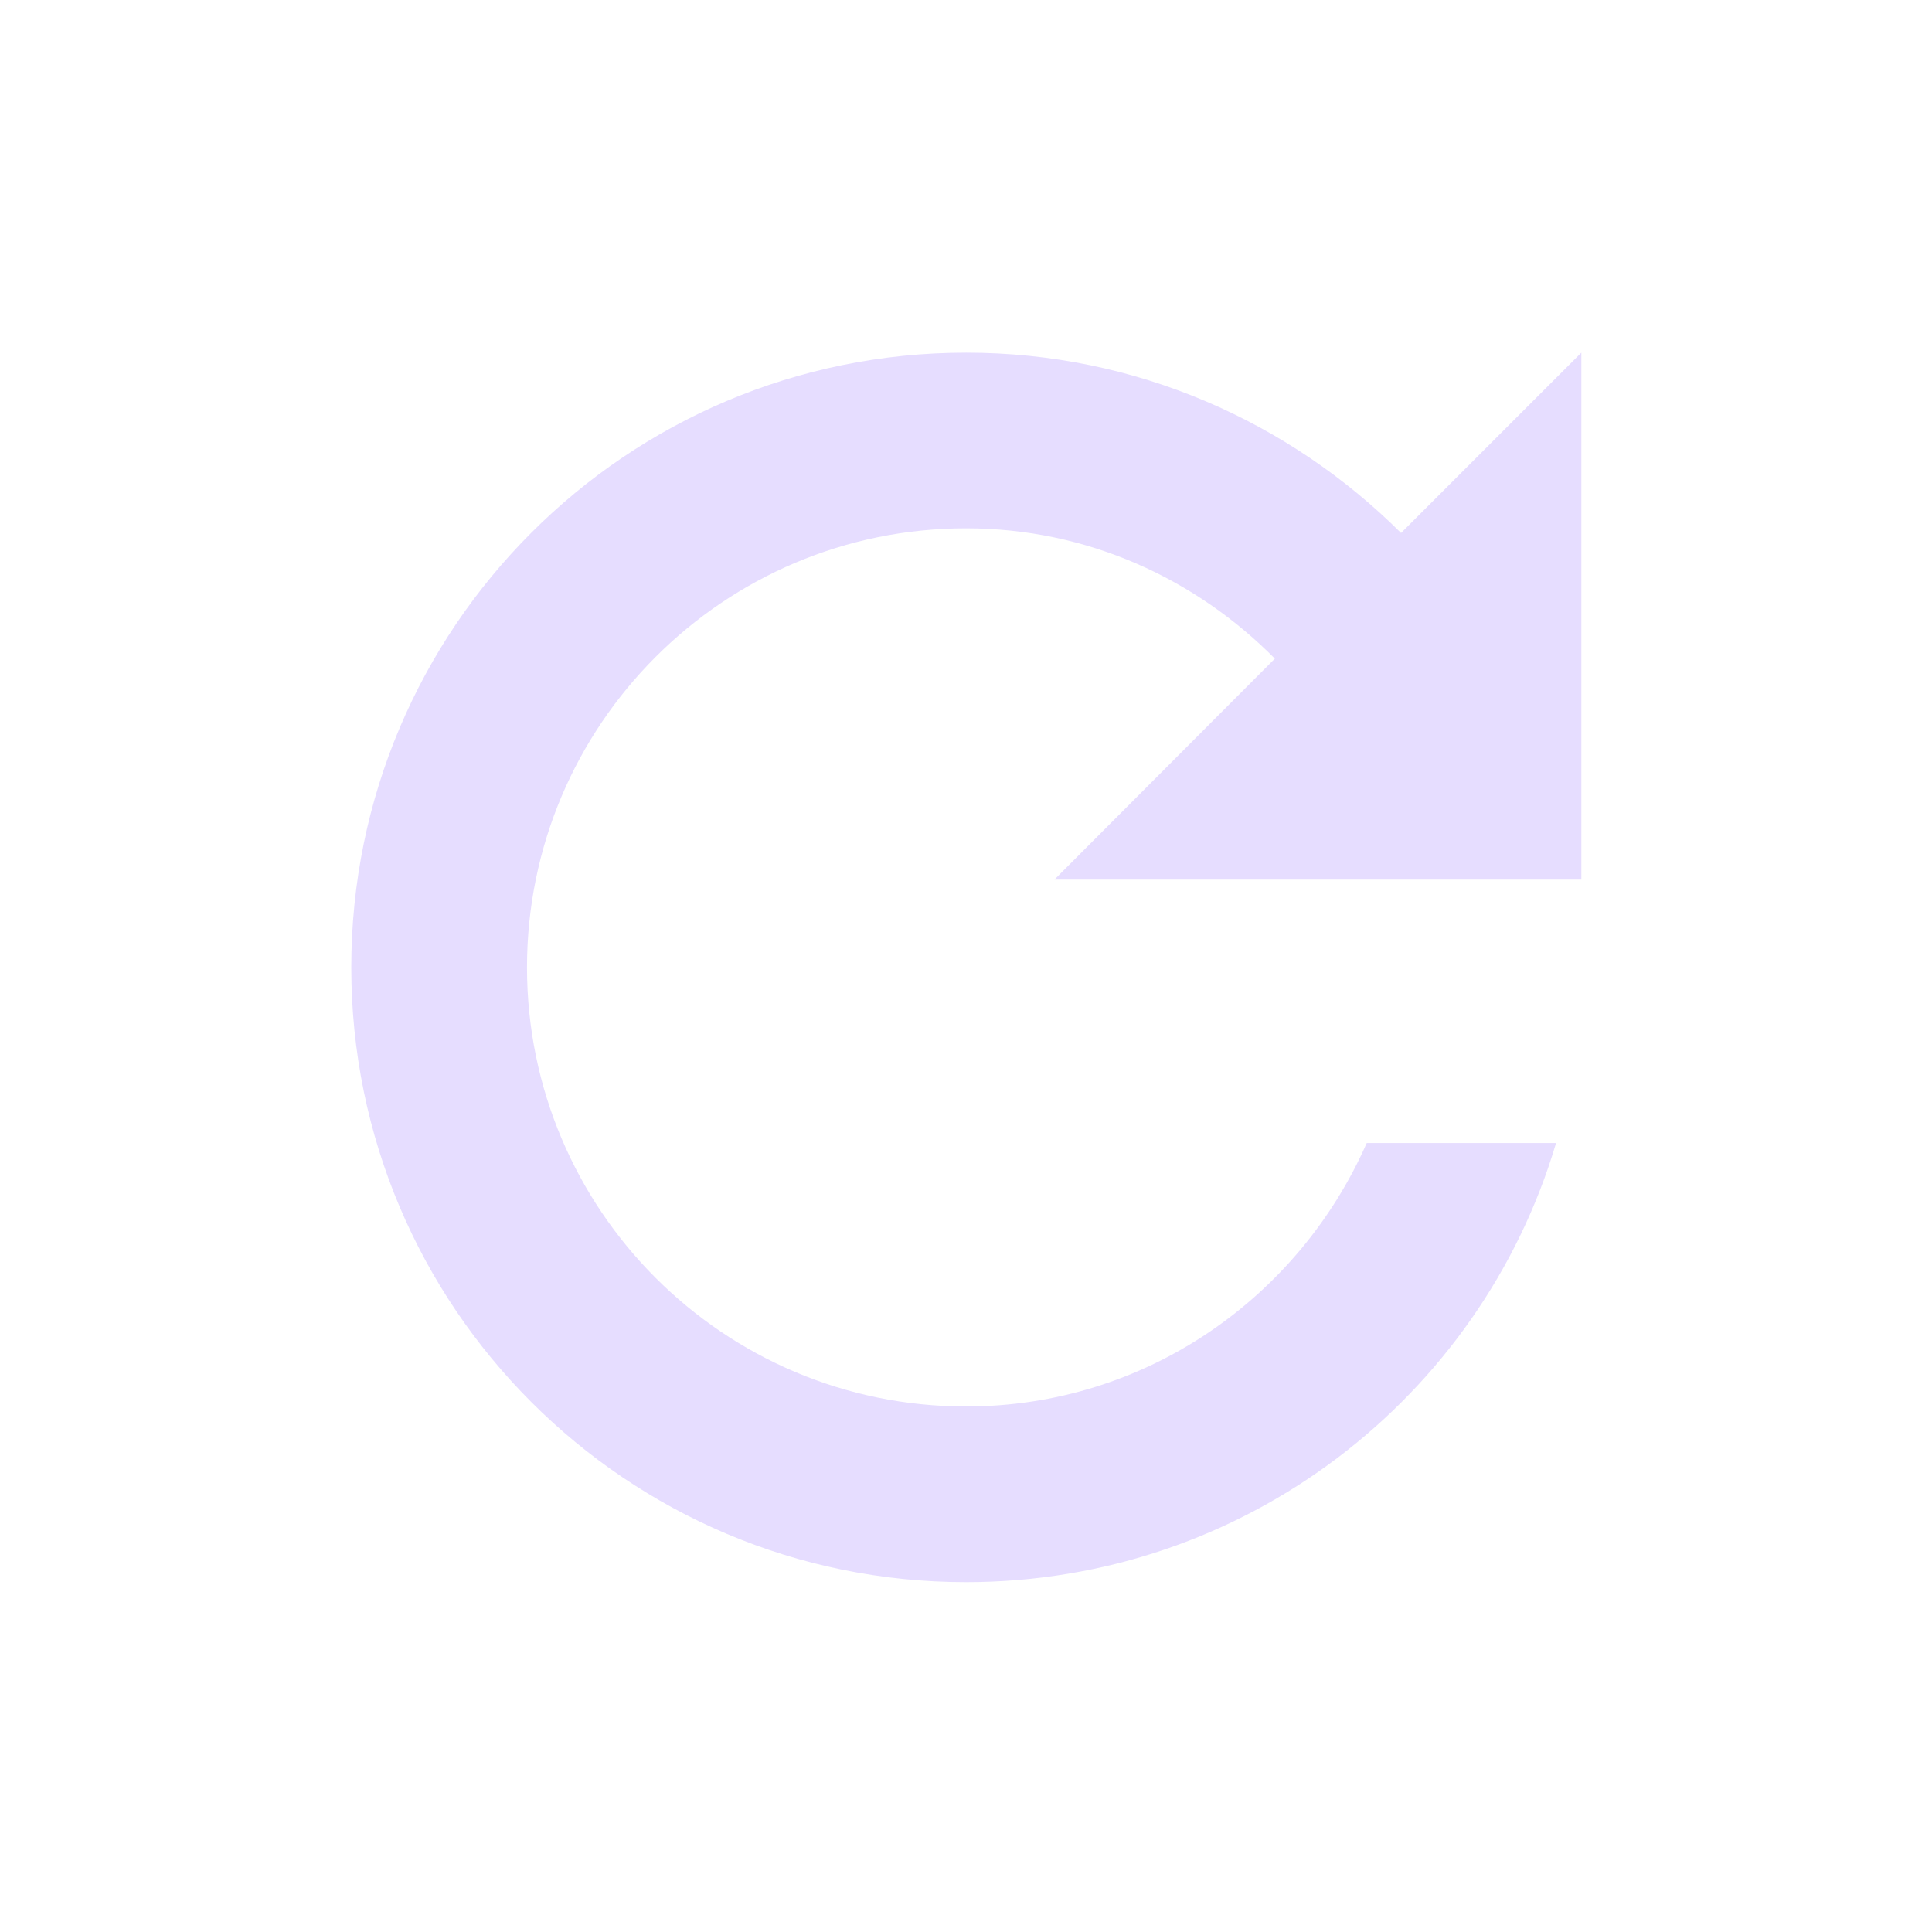
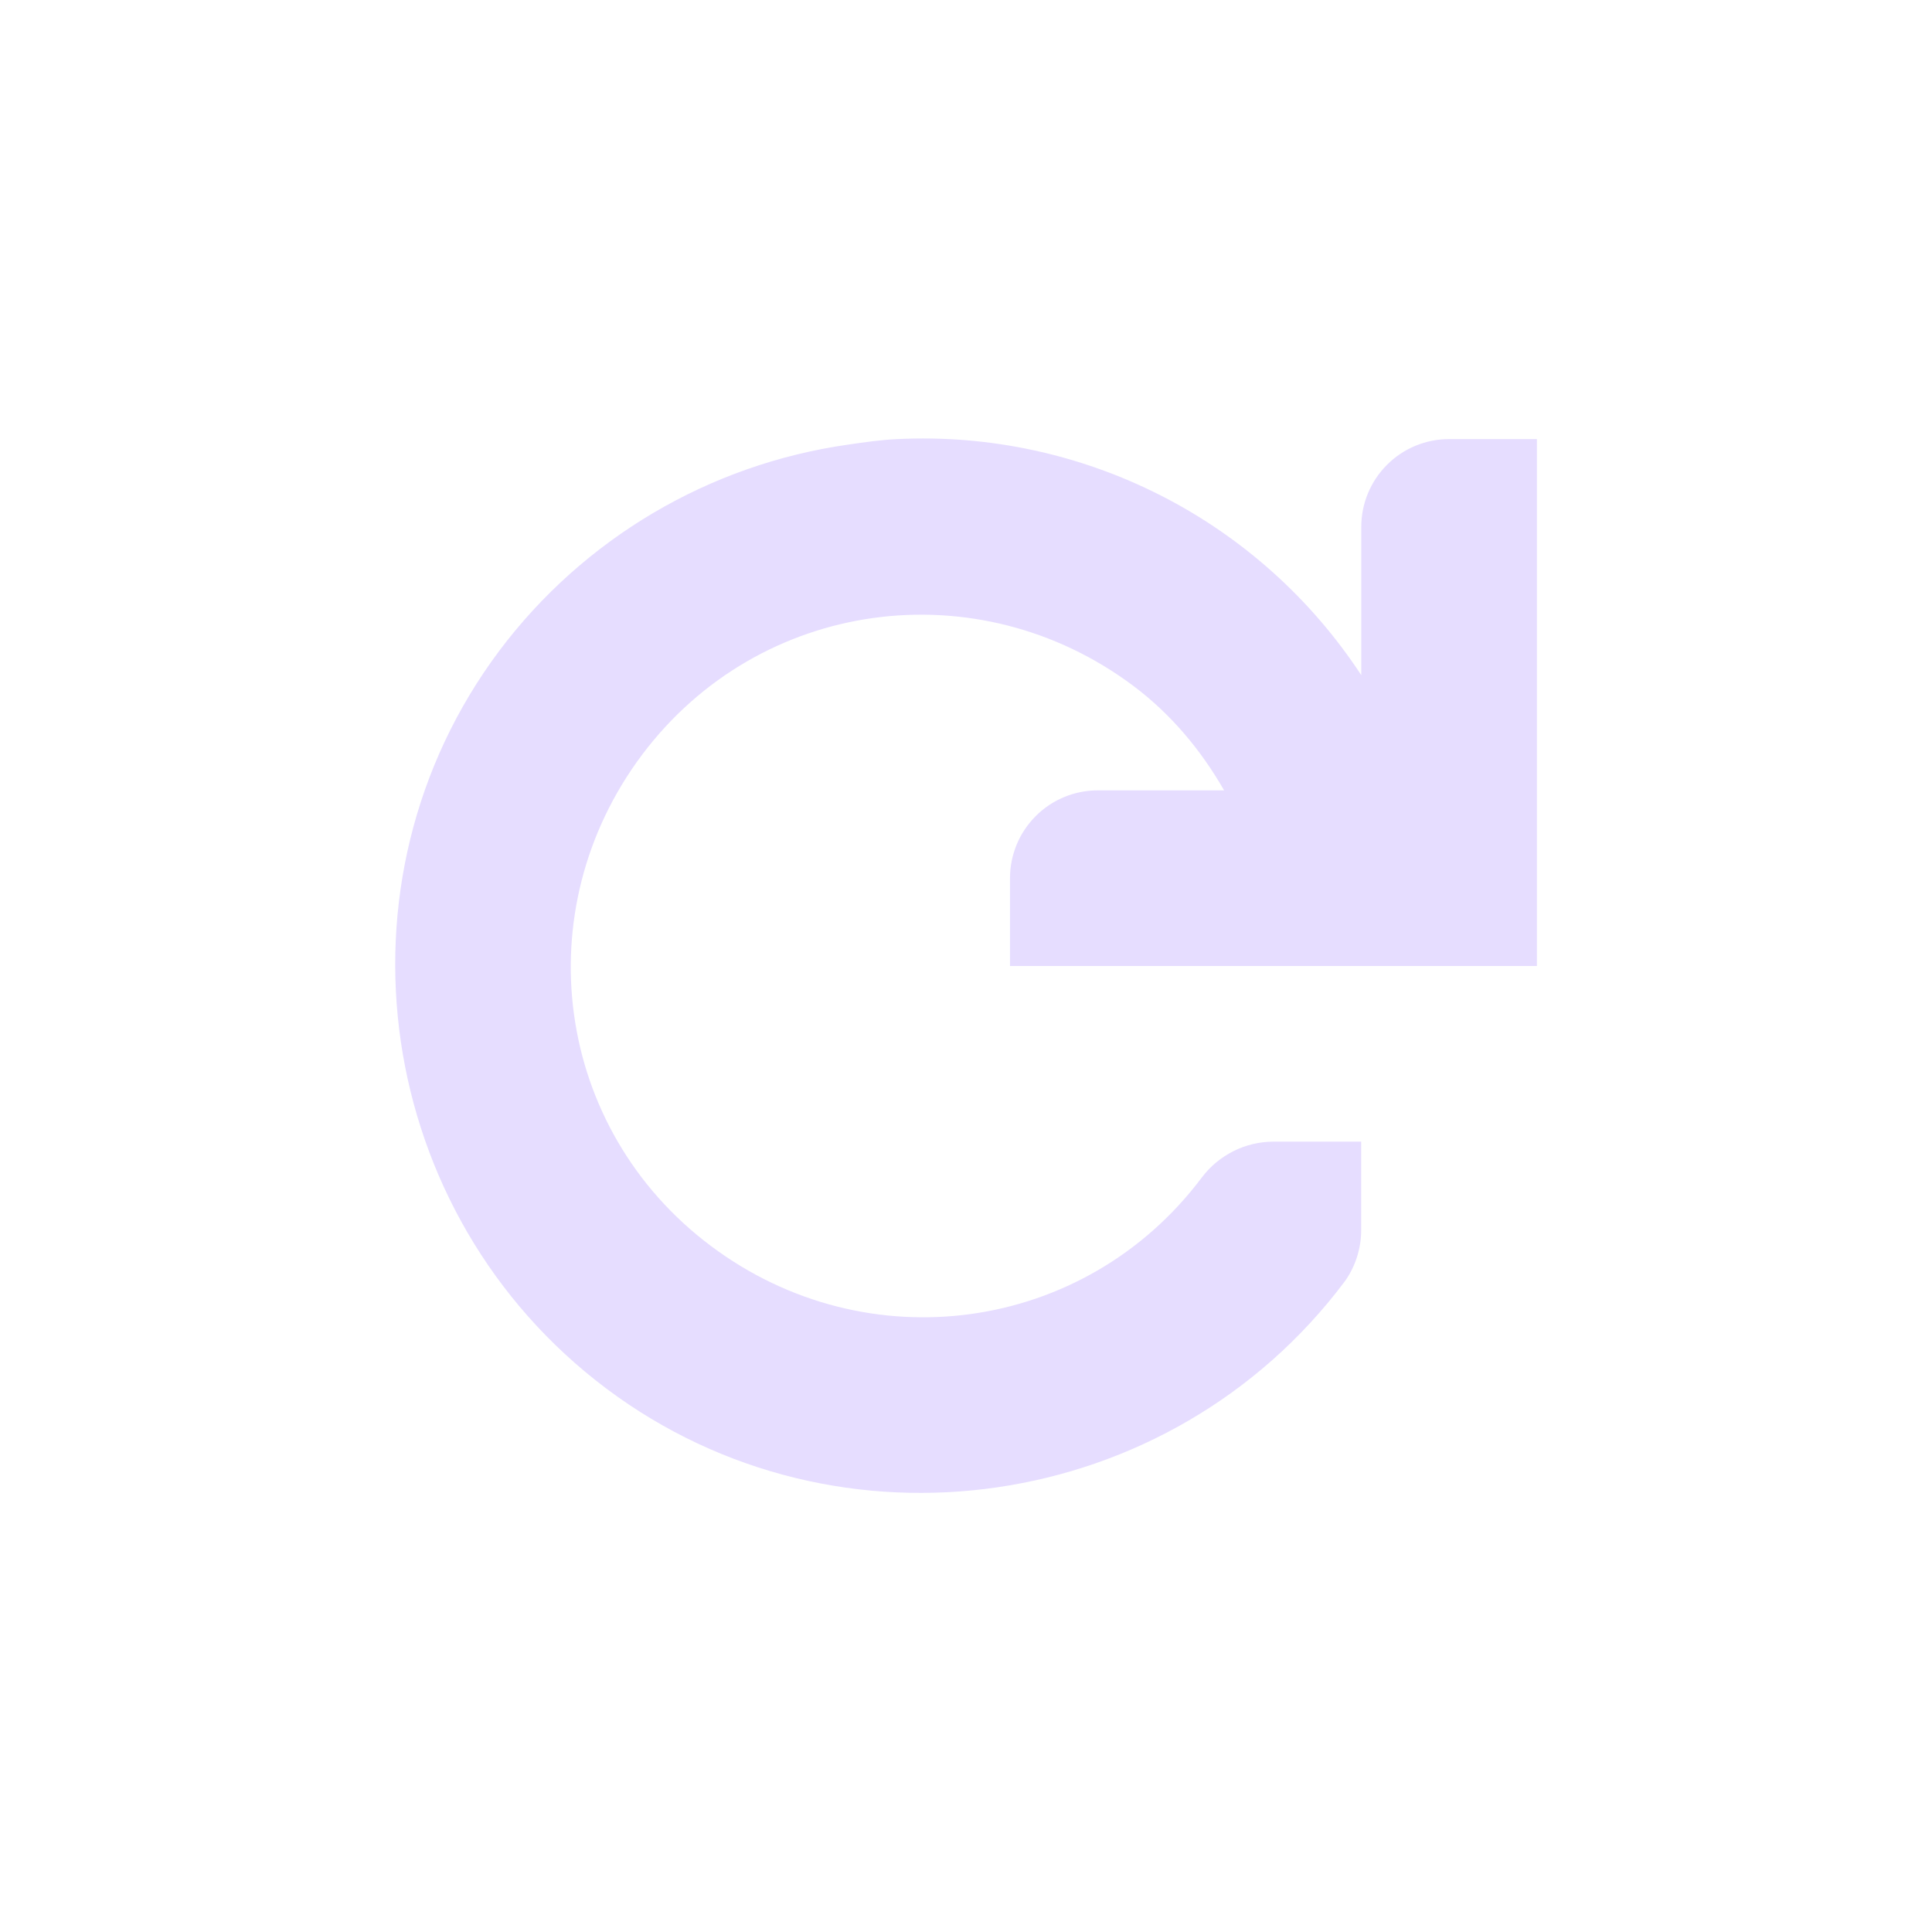
<svg xmlns="http://www.w3.org/2000/svg" height="22" viewBox="0 0 22 22" width="22">
-   <path d="m8 1.016c-3.866 0-7 3.134-7 7s3.134 7 7 7c3.175 0 5.861-2.103 6.719-5h-2.156c-.774 1.76-2.517 3-4.562 3-2.761 0-5-2.239-5-5s2.239-5 5-5c1.382 0 2.616.575 3.516 1.484l-2.51 2.516h6v-6l-2.053 2.053c-1.27-1.265-3.019-2.053-4.949-2.053z" fill="#e6ddff" transform="translate(3 3)" />
+   <path d="m10.22 5c-.192.009-.372.035-.563.063-1.581.225-3.008 1.067-3.968 2.343-1.982 2.642-1.424 6.425 1.217 8.407 2.642 1.98 6.425 1.422 8.406-1.22.123-.17.19-.382.188-.593v-1h-1c-.158.001-.313.037-.454.108s-.264.172-.359.298c-1.332 1.777-3.817 2.114-5.593.781-1.777-1.332-2.114-3.816-.782-5.593 1.335-1.777 3.819-2.114 5.596-.782.43.323.77.733 1.031 1.188h-1.438c-.265 0-.52.105-.707.293-.188.188-.293.442-.293.707v1h6v-6h-1c-.265 0-.52.105-.707.293-.188.188-.293.442-.293.707v1.688c-.57-.869-1.357-1.575-2.283-2.046-.926-.471-1.96-.693-2.998-.642z" fill="#e6ddff" />
</svg>
